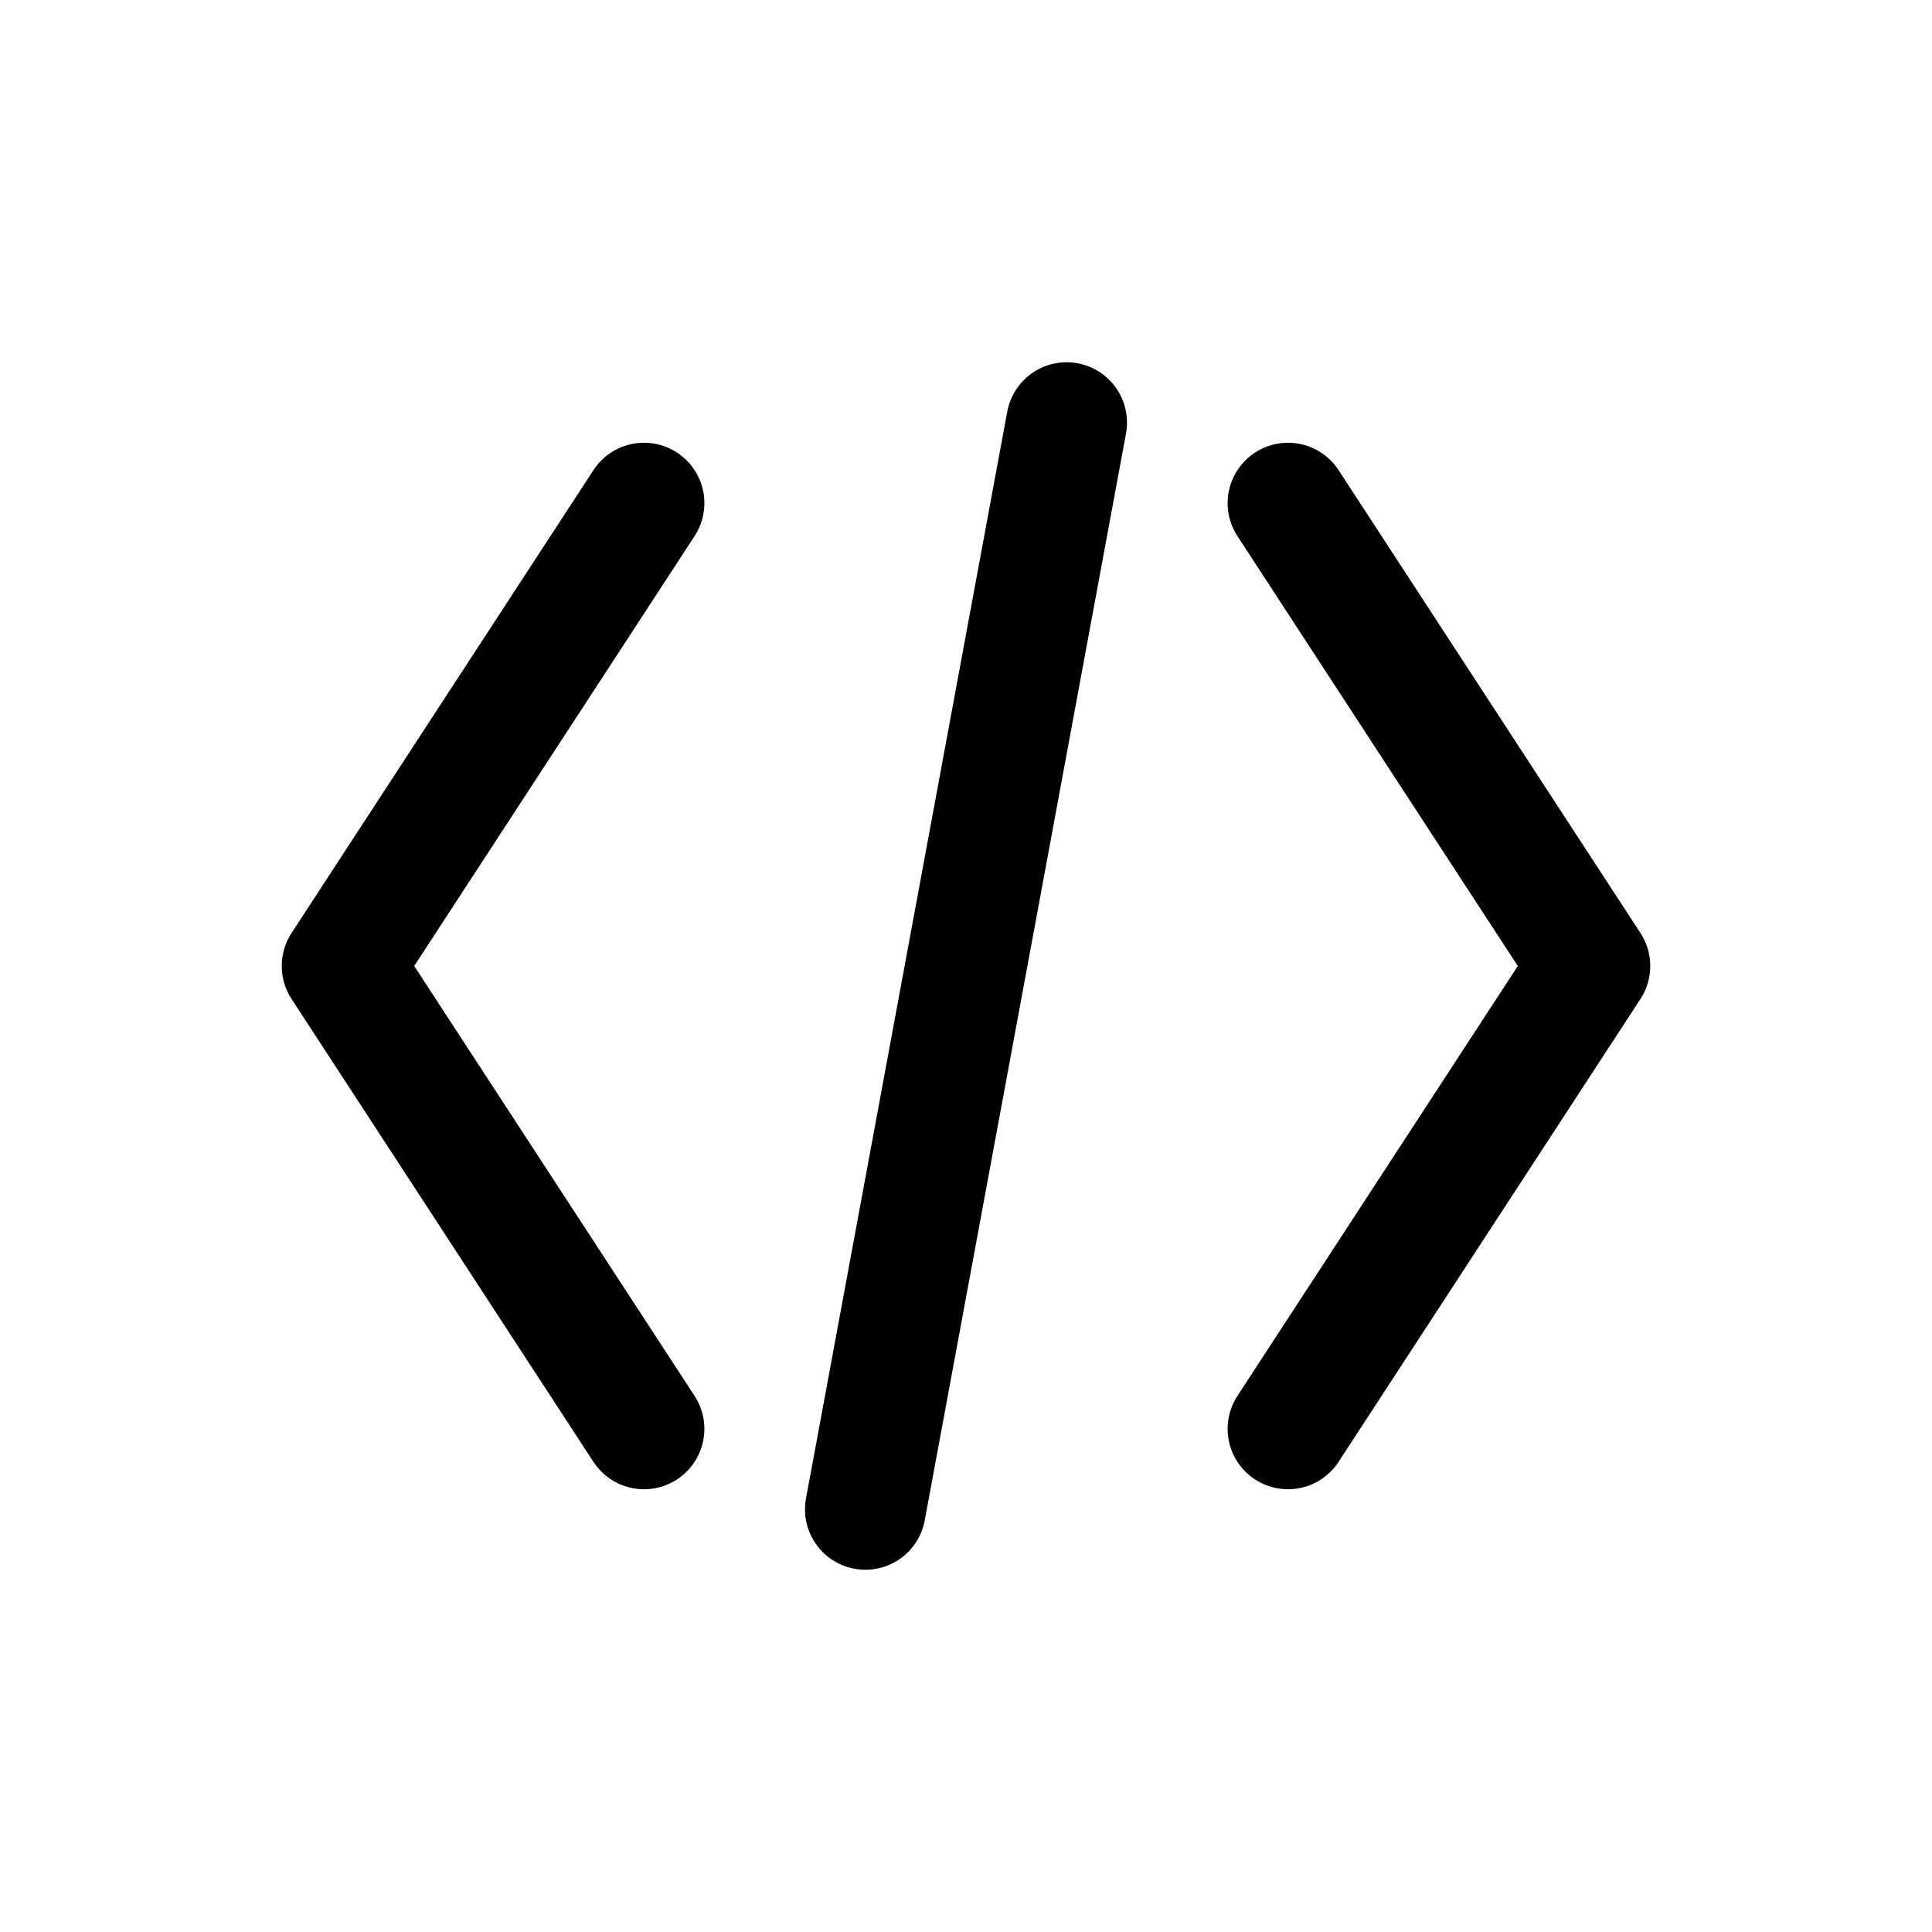
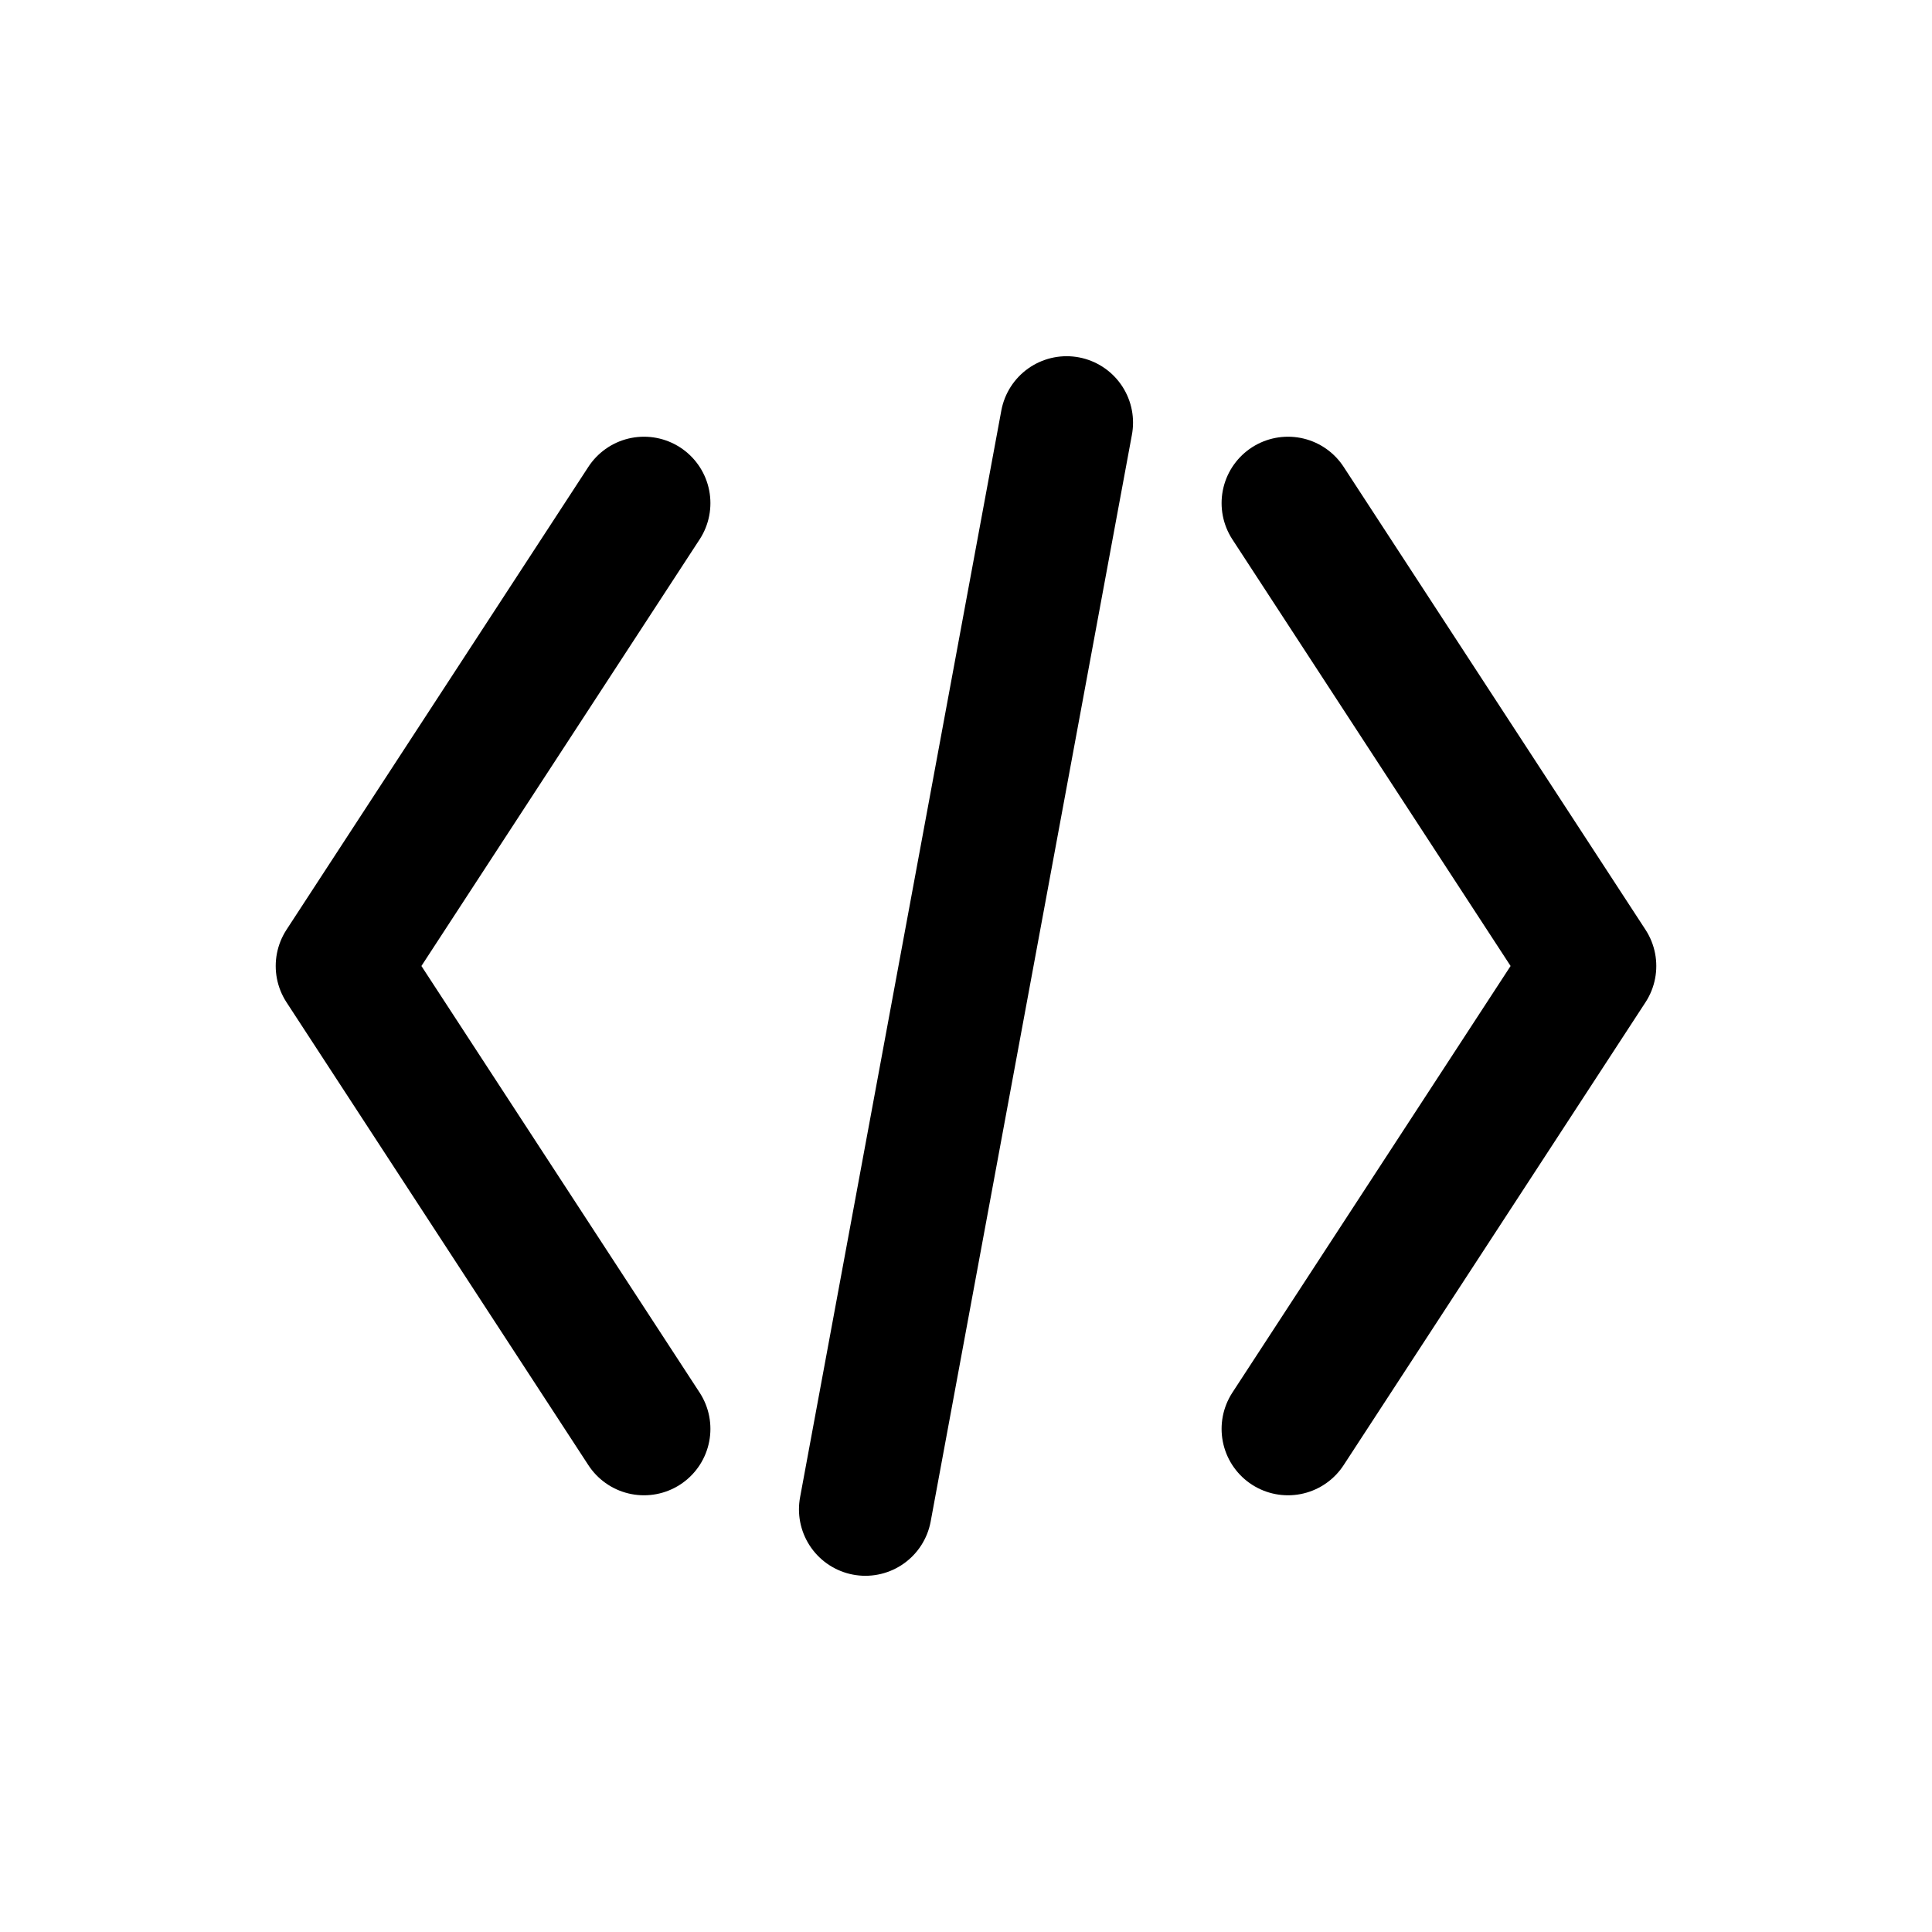
<svg xmlns="http://www.w3.org/2000/svg" viewBox="0 0 24 24" fill="none">
-   <path stroke="currentColor" stroke-width="1.5" stroke-linecap="round" stroke-linejoin="round" d="M8 6.25 4.25 12 8 17.75M16 6.25 19.75 12 16 17.75" />
-   <path stroke="currentColor" stroke-width="1.5" stroke-linecap="round" d="M13.25 5.25 10.75 18.75" />
+   <path stroke="currentColor" stroke-width="1.65" stroke-linecap="round" stroke-linejoin="round" d="M8 6.25 4.25 12 8 17.75M16 6.25 19.75 12 16 17.75" />
+   <path stroke="currentColor" stroke-width="1.65" stroke-linecap="round" d="M13.25 5.25 10.75 18.75" />
</svg>
